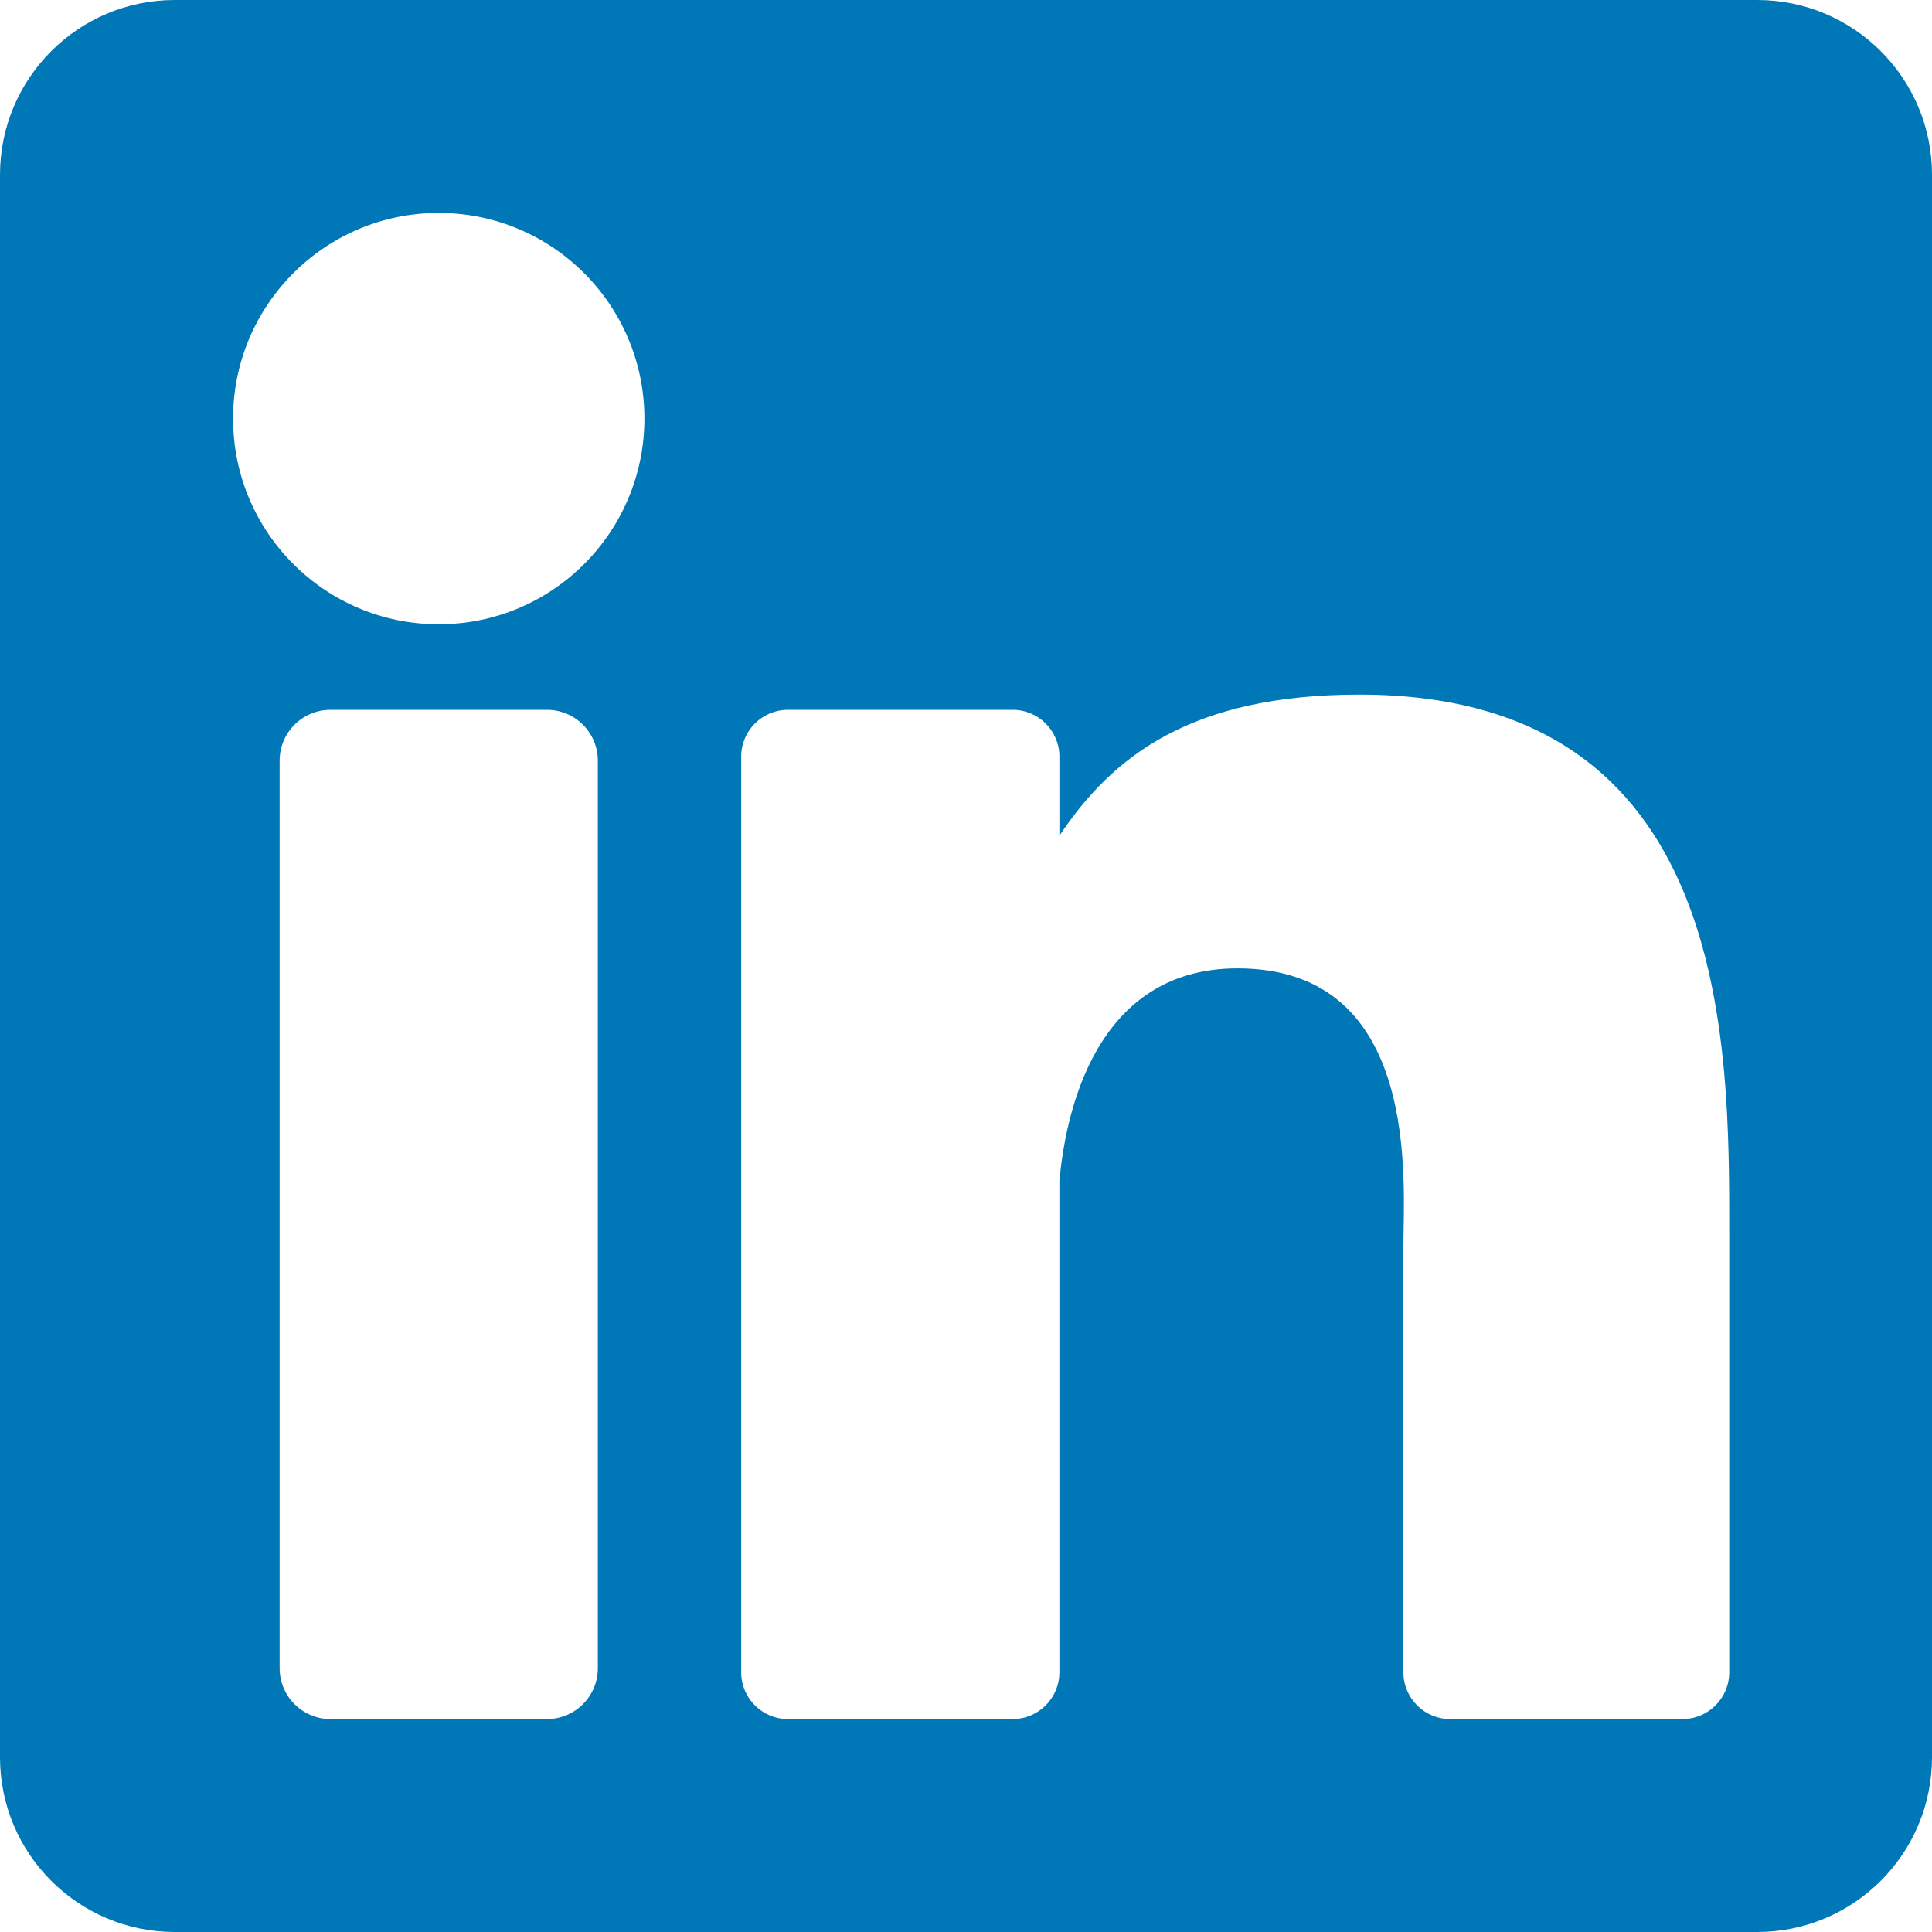
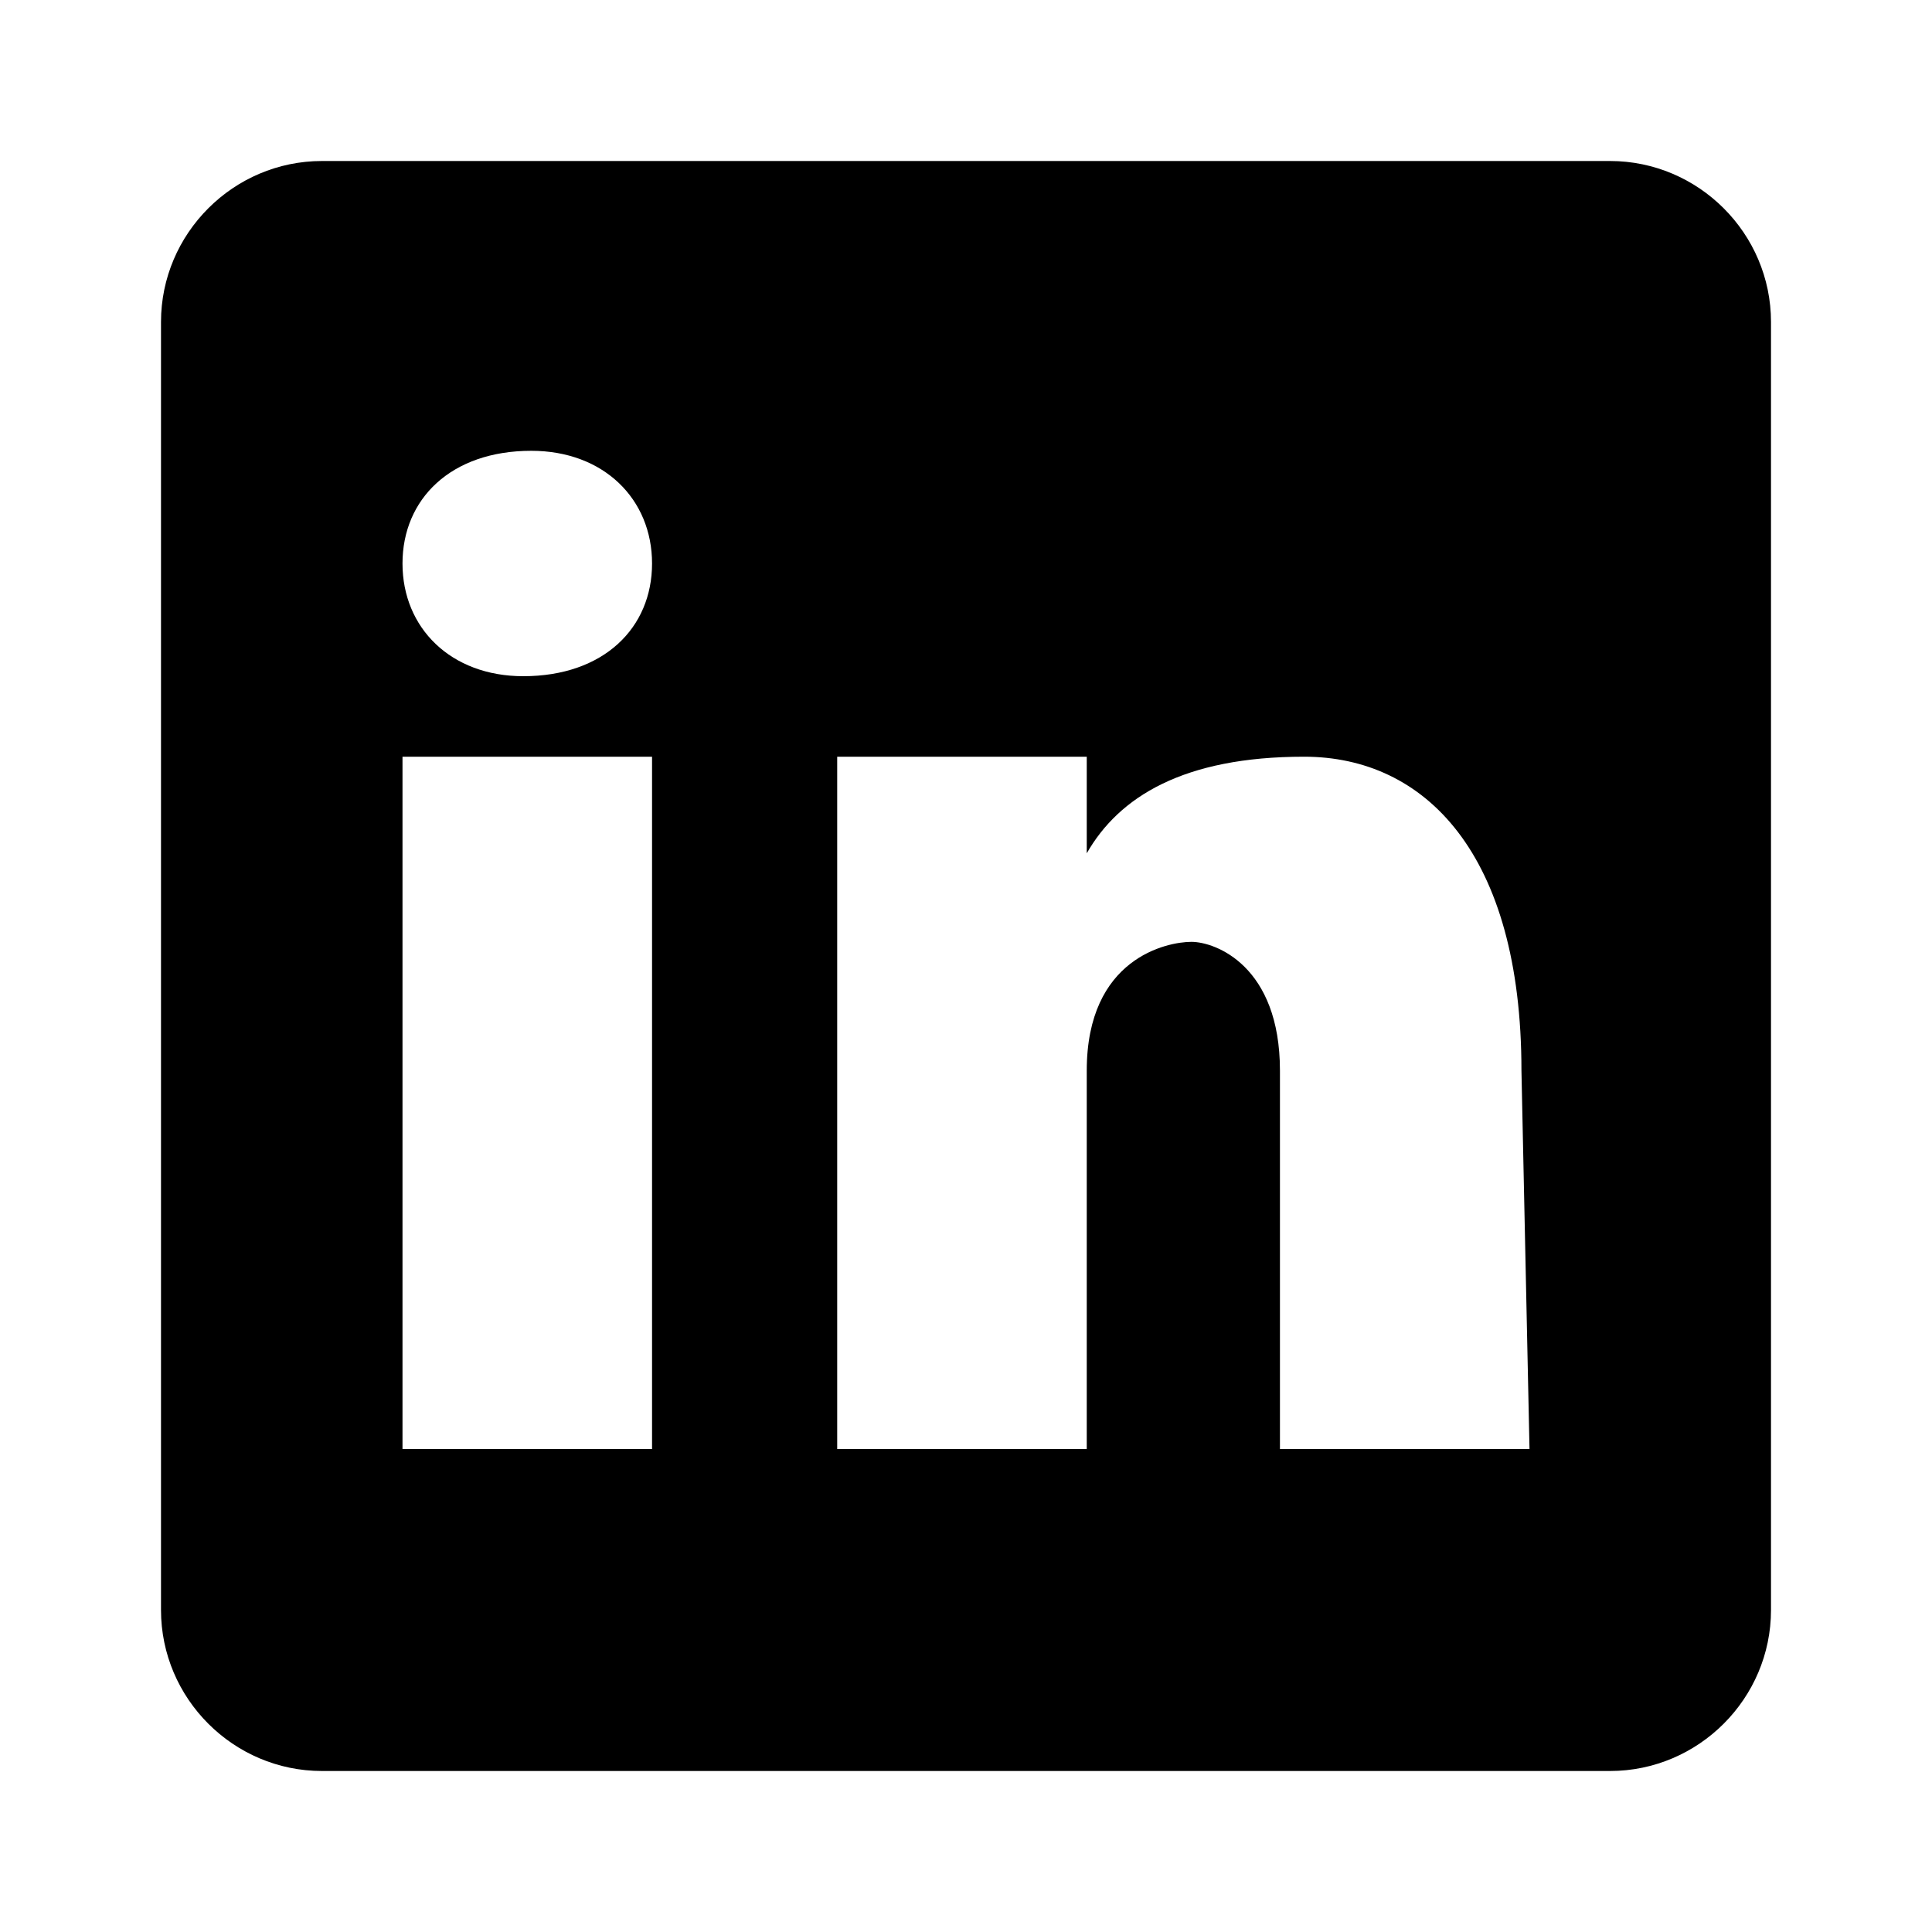
- <svg xmlns="http://www.w3.org/2000/svg" height="800px" width="800px" version="1.1" id="Layer_1" viewBox="0 0 382 382" xml:space="preserve">
-   <path style="fill:#0077B7;" d="M347.445,0H34.555C15.471,0,0,15.471,0,34.555v312.889C0,366.529,15.471,382,34.555,382h312.889  C366.529,382,382,366.529,382,347.444V34.555C382,15.471,366.529,0,347.445,0z M118.207,329.844c0,5.554-4.502,10.056-10.056,10.056  H65.345c-5.554,0-10.056-4.502-10.056-10.056V150.403c0-5.554,4.502-10.056,10.056-10.056h42.806  c5.554,0,10.056,4.502,10.056,10.056V329.844z M86.748,123.432c-22.459,0-40.666-18.207-40.666-40.666S64.289,42.1,86.748,42.1  s40.666,18.207,40.666,40.666S109.208,123.432,86.748,123.432z M341.91,330.654c0,5.106-4.14,9.246-9.246,9.246H286.73  c-5.106,0-9.246-4.14-9.246-9.246v-84.168c0-12.556,3.683-55.021-32.813-55.021c-28.309,0-34.051,29.066-35.204,42.11v97.079  c0,5.106-4.139,9.246-9.246,9.246h-44.426c-5.106,0-9.246-4.14-9.246-9.246V149.593c0-5.106,4.14-9.246,9.246-9.246h44.426  c5.106,0,9.246,4.14,9.246,9.246v15.655c10.497-15.753,26.097-27.912,59.312-27.912c73.552,0,73.131,68.716,73.131,106.472  L341.91,330.654L341.91,330.654z" />
+ <svg xmlns="http://www.w3.org/2000/svg" fill="#000000" version="1.1" id="Layer_1" viewBox="0 0 24 24" xml:space="preserve">
+   <style type="text/css">
+ 	.st0{fill:none;}
+ </style>
+   <path d="M20,2H4C2.9,2,2,2.9,2,4v16c0,1.1,0.9,2,2,2h16c1.1,0,2-0.9,2-2V4C22,2.9,21.1,2,20,2z M8.1,18H5V9.4h3.1V18z M6.5,8.4  L6.5,8.4C5.6,8.4,5,7.8,5,7s0.6-1.4,1.6-1.4c0.9,0,1.5,0.6,1.5,1.4S7.5,8.4,6.5,8.4z M19,18h-3.1v-4.7c0-1.3-0.8-1.6-1.1-1.6  s-1.3,0.2-1.3,1.6c0,0.2,0,4.7,0,4.7h-3.1V9.4h3.1v1.2c0.4-0.7,1.2-1.2,2.7-1.2s2.7,1.2,2.7,3.9L19,18L19,18z" />
+   <rect class="st0" width="24" height="24" />
</svg>
